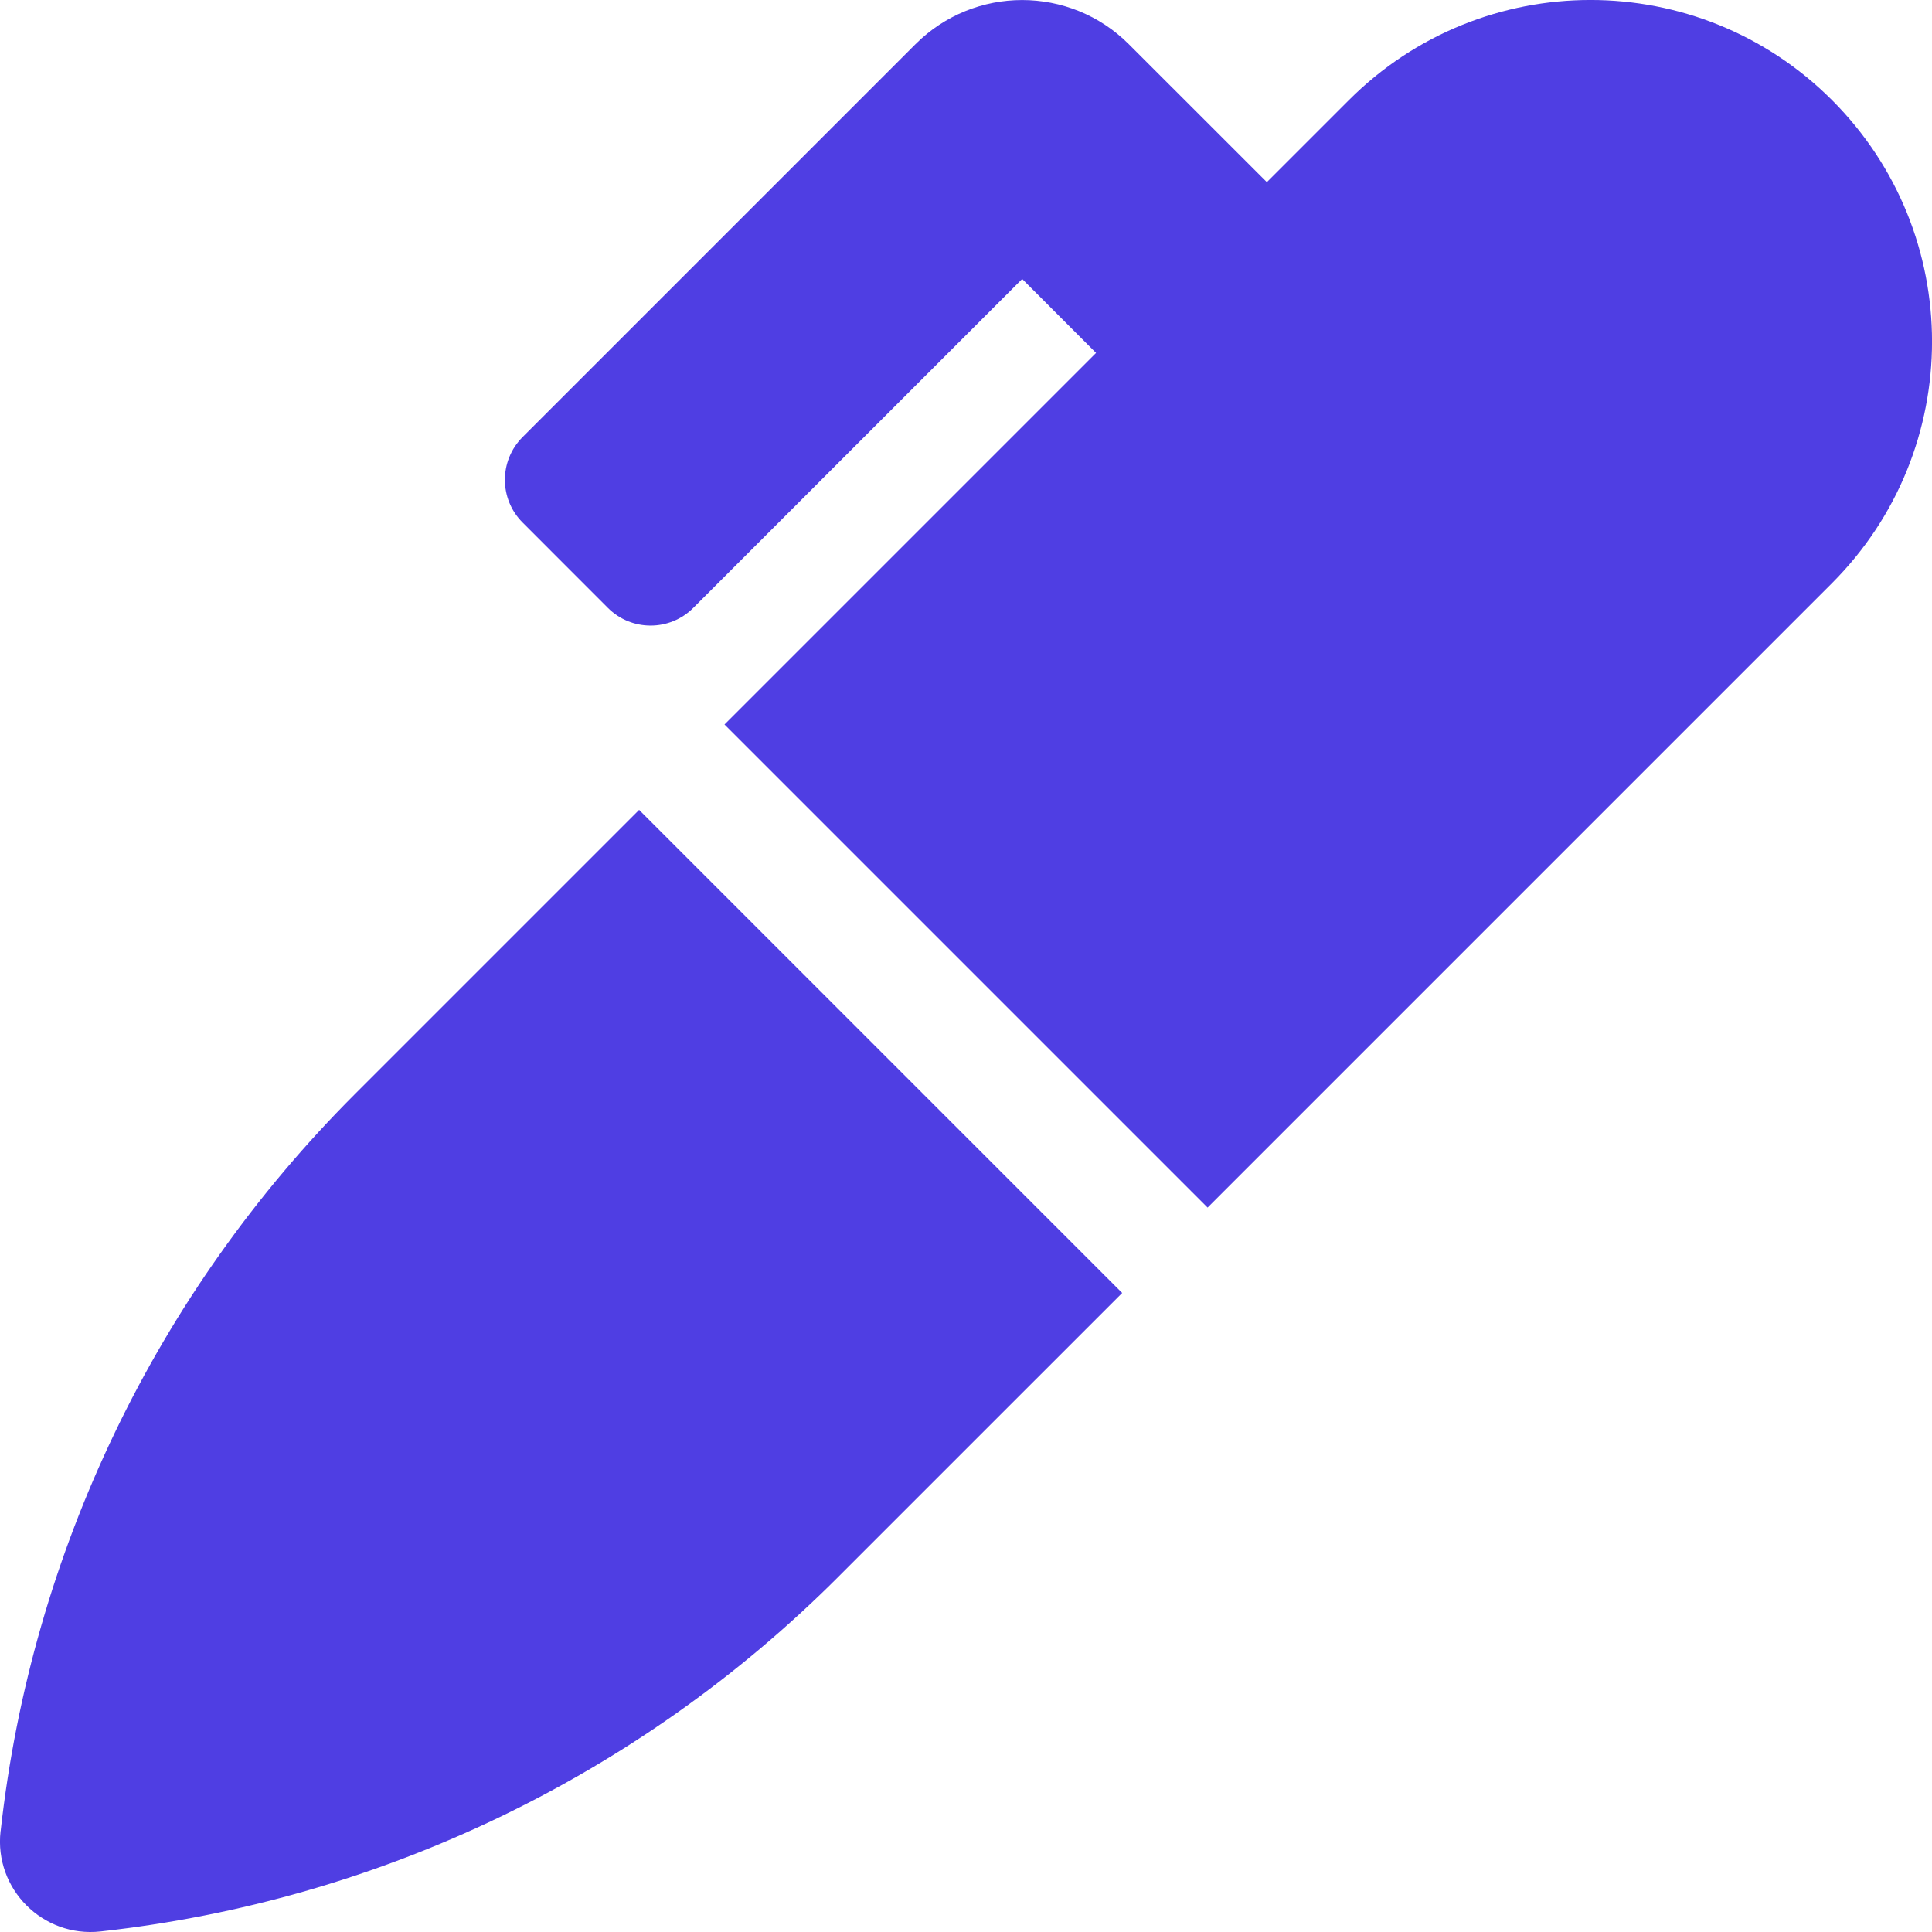
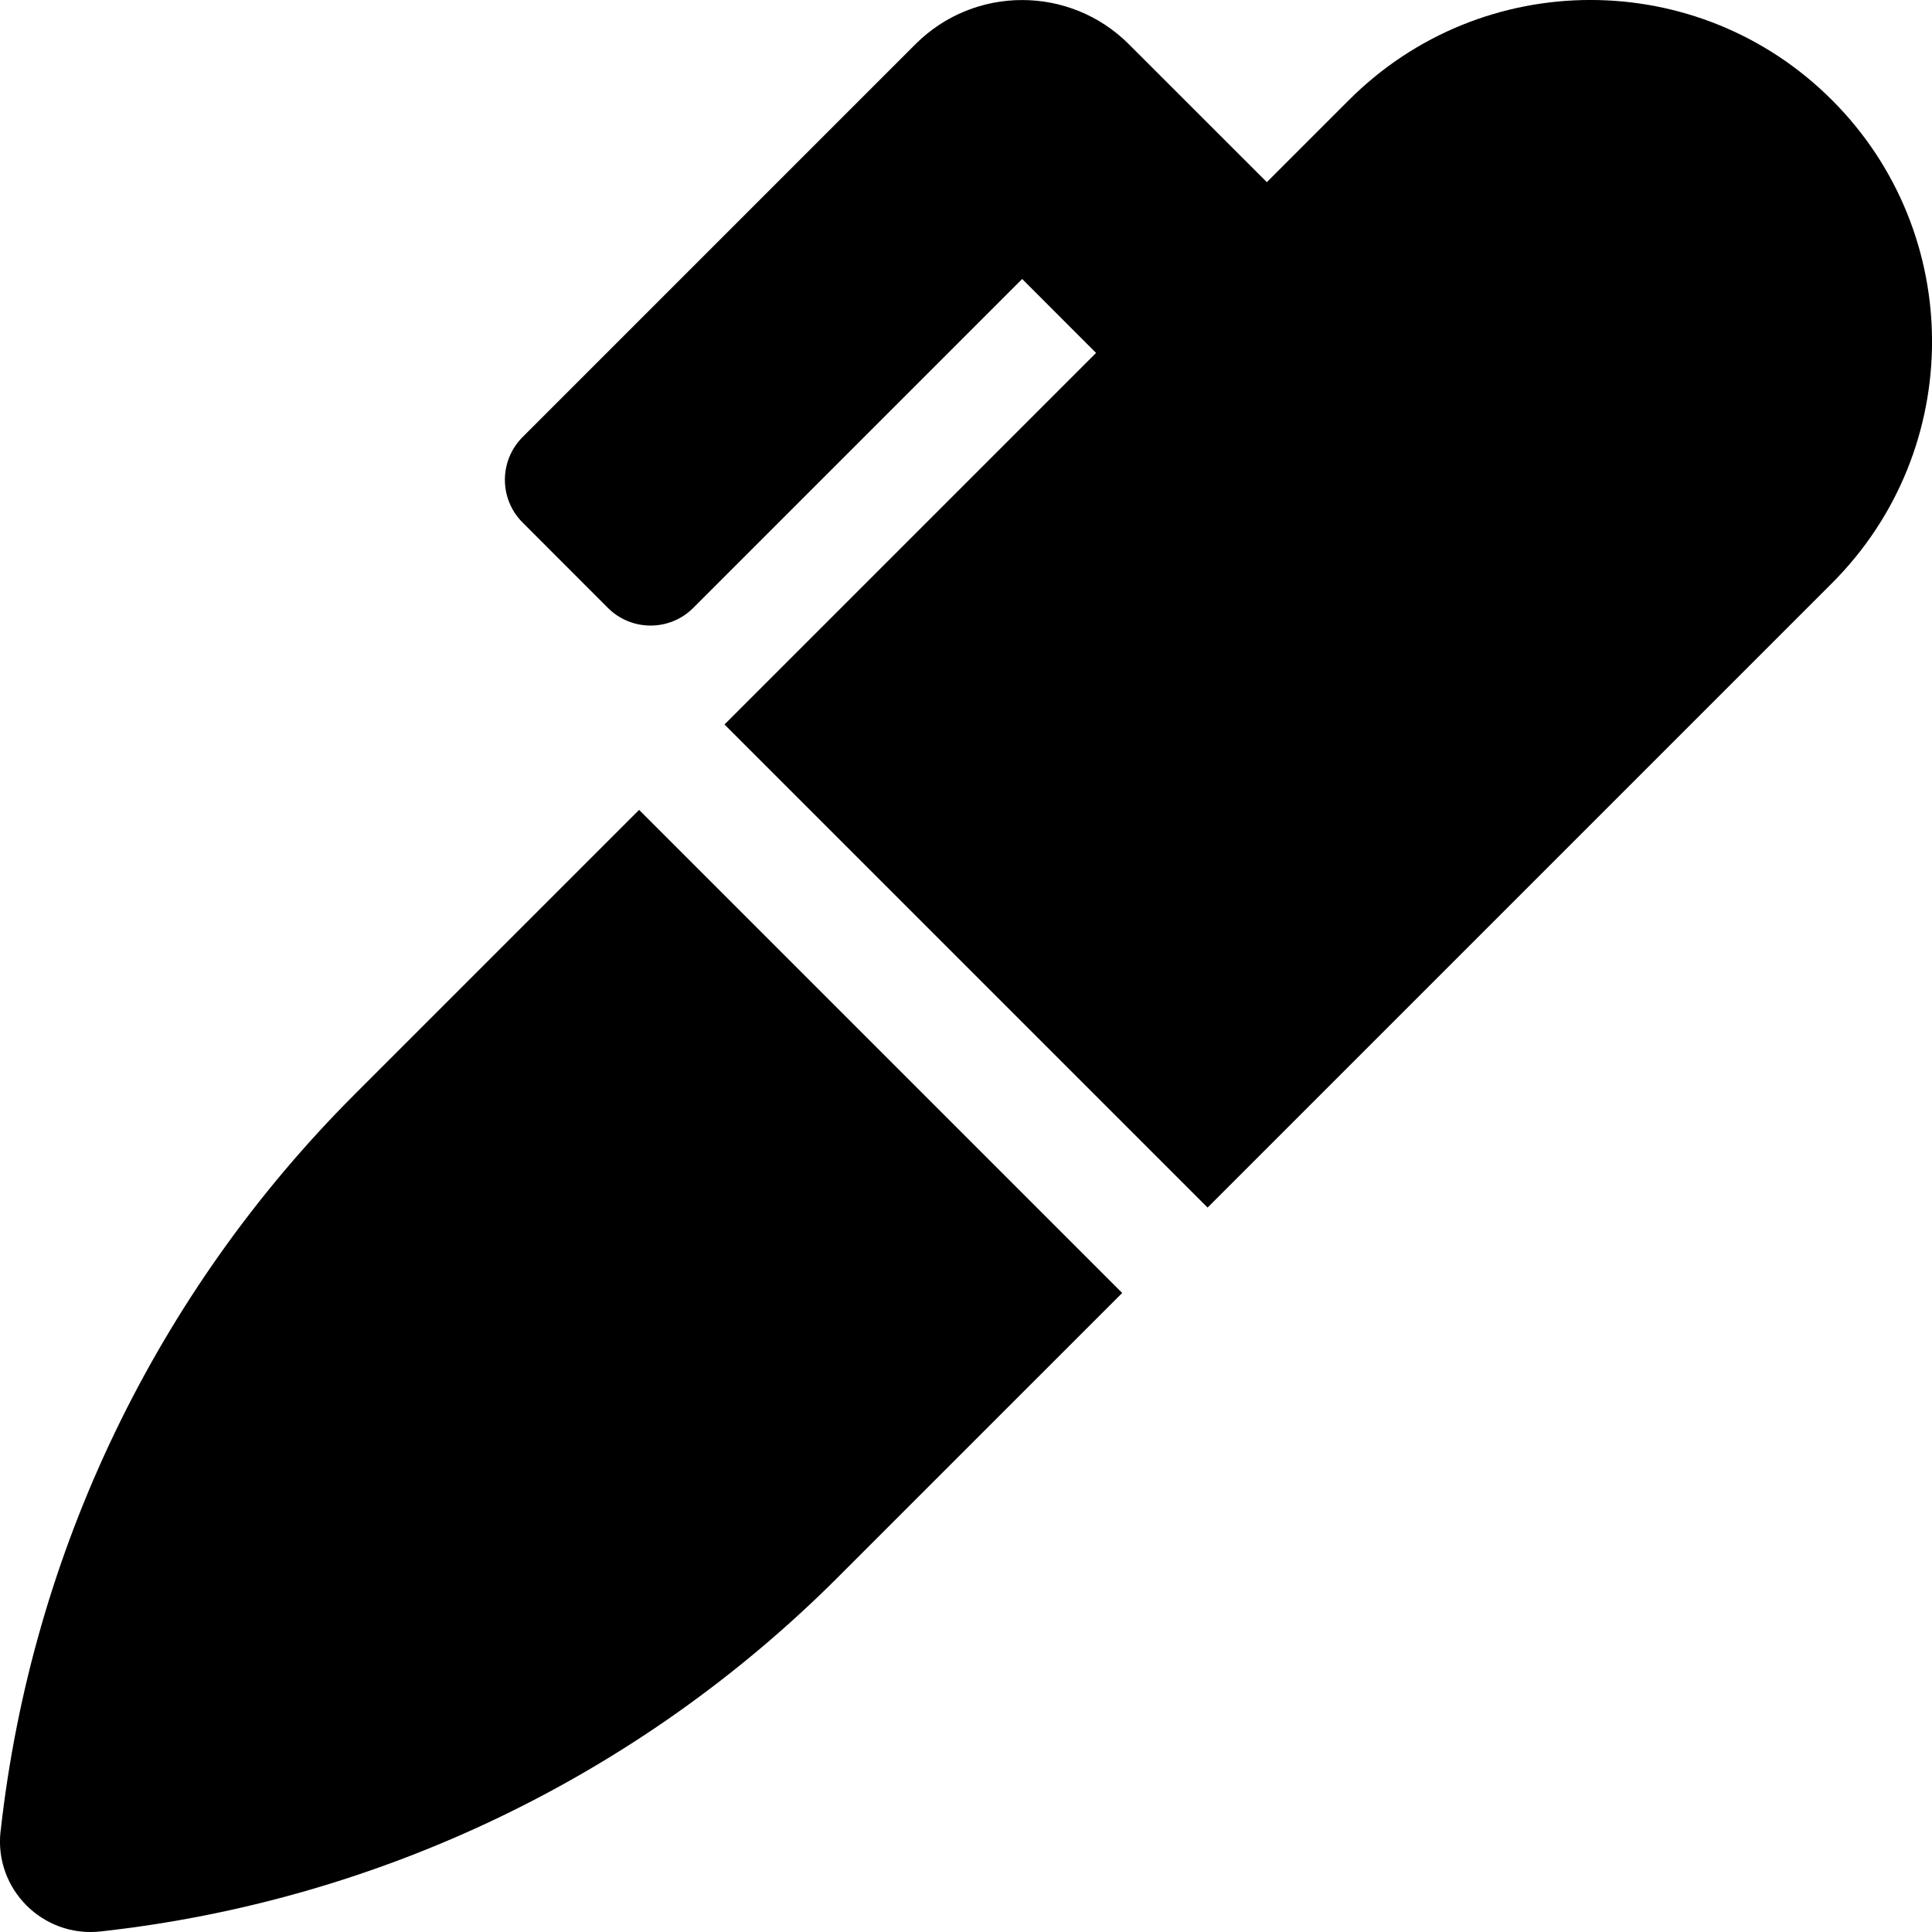
- <svg xmlns="http://www.w3.org/2000/svg" width="25" height="25" viewBox="0 0 25 25" fill="none">
-   <path d="M4.588 14.162C2.025 16.725 0.41 20.084 0.009 23.687L0.007 23.698C-0.076 24.445 0.555 25.075 1.301 24.993C4.908 24.595 8.272 22.979 10.839 20.413L14.521 16.731L8.27 10.48L4.588 14.162ZM23.706 1.295C21.98 -0.432 19.181 -0.432 17.455 1.295L16.393 2.357L14.607 0.572C13.845 -0.19 12.608 -0.19 11.846 0.572L6.762 5.656C6.457 5.962 6.457 6.456 6.762 6.761L7.866 7.866C8.171 8.171 8.666 8.171 8.971 7.866L13.227 3.61L14.183 4.567L9.375 9.375L15.626 15.626L23.706 7.546C25.432 5.819 25.432 3.021 23.706 1.295Z" fill="#4F3EE3" />
+ <svg xmlns="http://www.w3.org/2000/svg" viewBox="0 0 25 25" fill="currentColor">
+   <path d="M4.588 14.162C2.025 16.725 0.41 20.084 0.009 23.687L0.007 23.698C-0.076 24.445 0.555 25.075 1.301 24.993C4.908 24.595 8.272 22.979 10.839 20.413L14.521 16.731L8.27 10.48L4.588 14.162ZM23.706 1.295C21.98 -0.432 19.181 -0.432 17.455 1.295L16.393 2.357L14.607 0.572C13.845 -0.19 12.608 -0.19 11.846 0.572L6.762 5.656C6.457 5.962 6.457 6.456 6.762 6.761L7.866 7.866C8.171 8.171 8.666 8.171 8.971 7.866L13.227 3.61L14.183 4.567L9.375 9.375L15.626 15.626L23.706 7.546C25.432 5.819 25.432 3.021 23.706 1.295Z" />
</svg>
